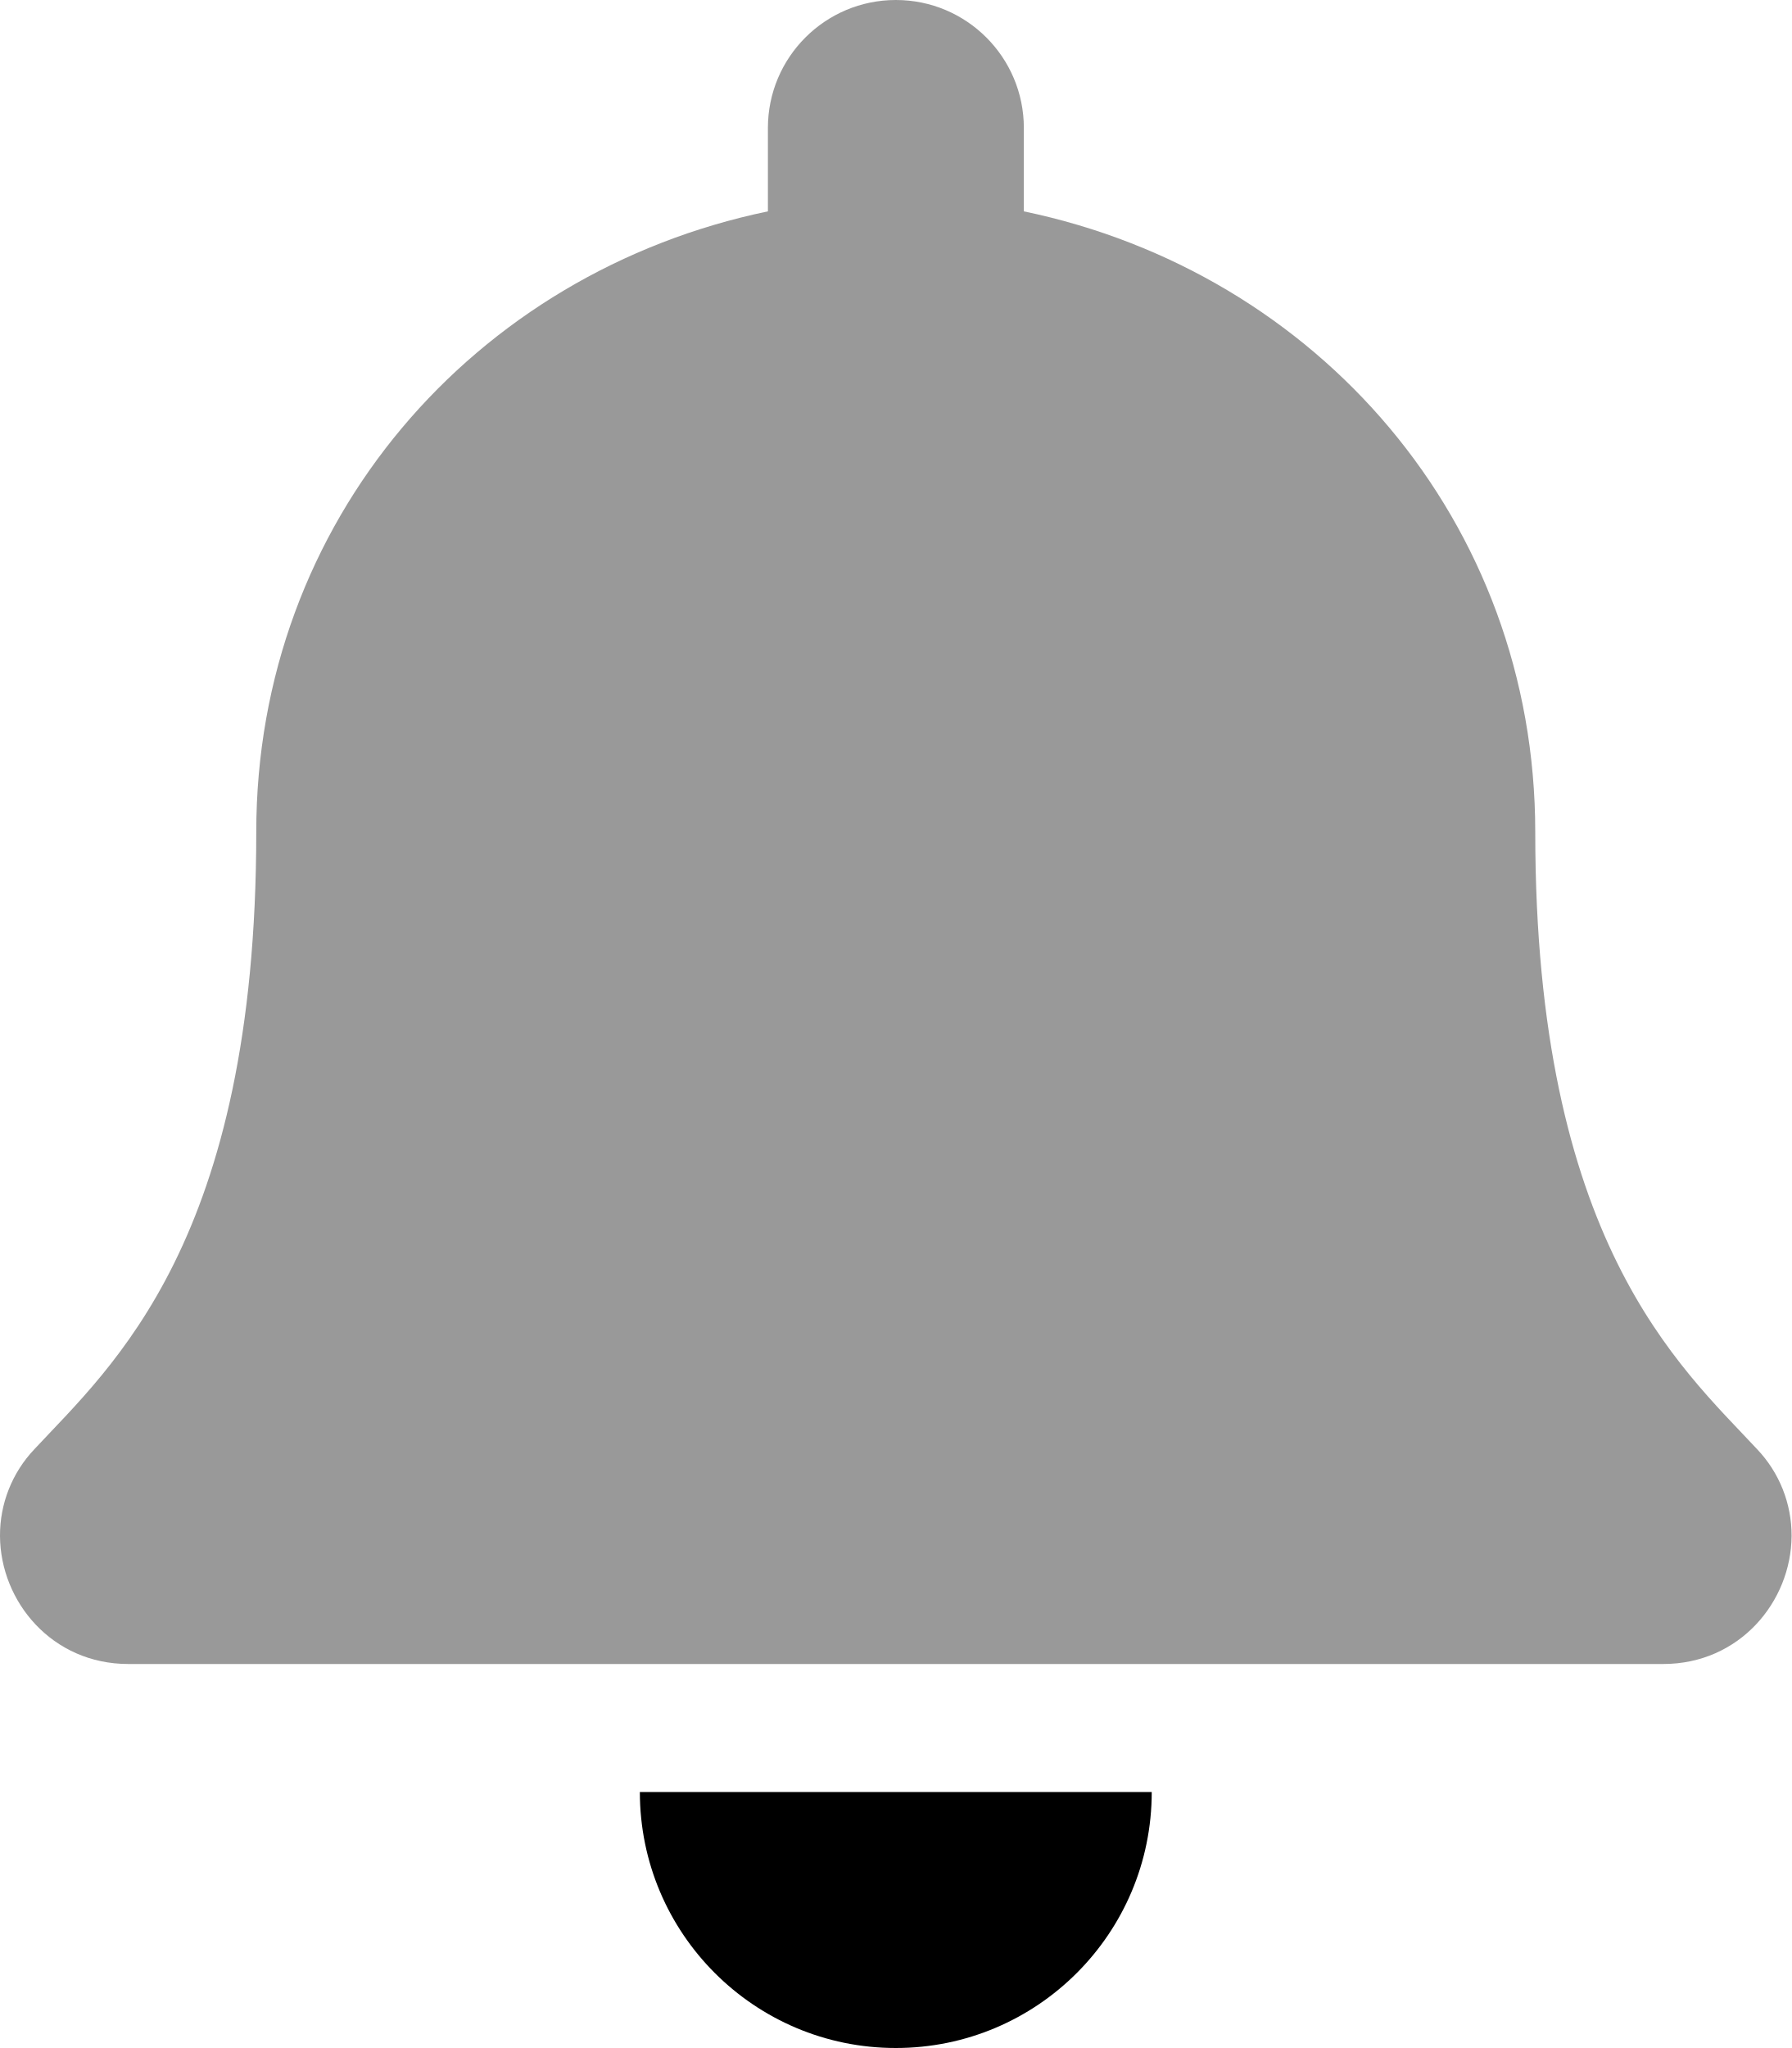
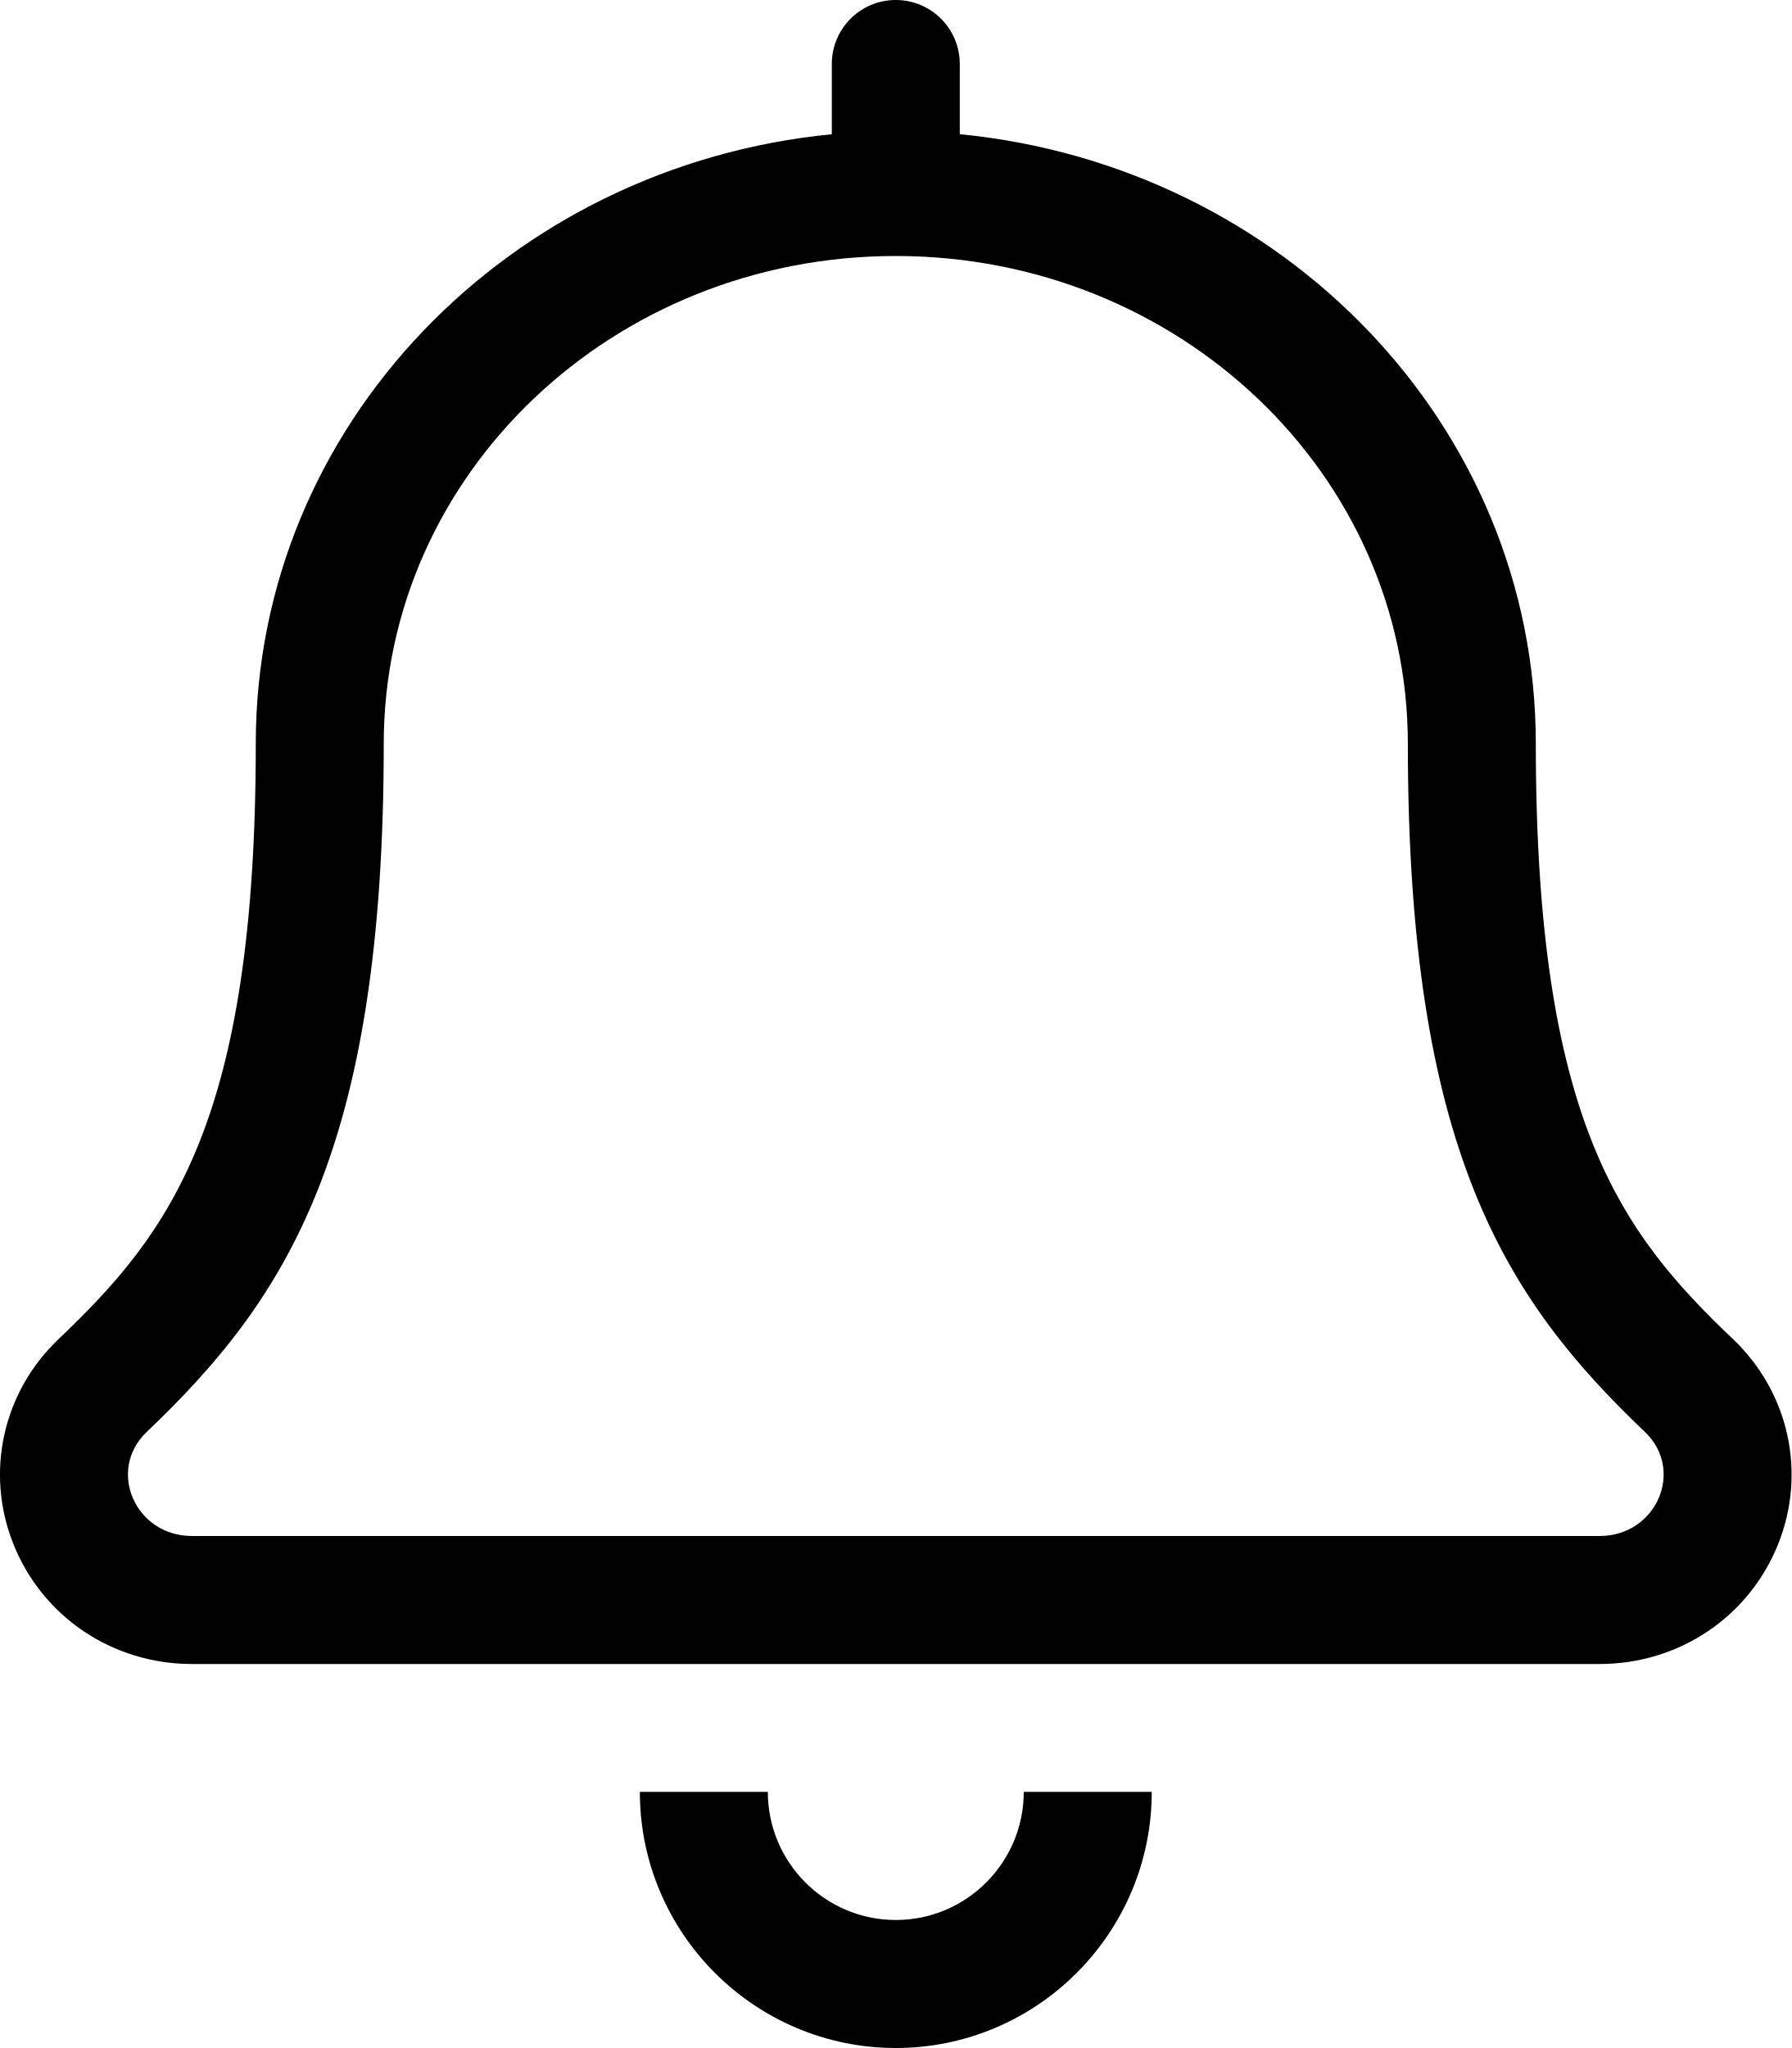
<svg xmlns="http://www.w3.org/2000/svg" viewBox="0 0 448 512">
-   <defs>
-     <style>.fa-secondary{opacity:.4}</style>
-   </defs>
-   <path d="M448 384c-.1 16.4-13 32-32.1 32H32.08C13 416 .09 400.4 0 384a31.25 31.25 0 0 1 8.61-21.71c19.32-20.76 55.47-52 55.47-154.29 0-77.7 54.48-139.9 127.94-155.16V32a32 32 0 1 1 64 0v20.84C329.42 68.1 383.9 130.3 383.9 208c0 102.3 36.15 133.53 55.47 154.29A31.27 31.27 0 0 1 448 384z" class="fa-secondary" />
-   <path d="M160 448h128a64 64 0 0 1-128 0z" class="fa-primary" />
+   <path d="M224 480c-17.66 0-32-14.38-32-32.03h-32c0 35.31 28.72 64.03 64 64.03s64-28.72 64-64.03h-32c0 17.65-14.34 32.03-32 32.03zm209.38-145.19c-27.96-26.62-49.34-54.48-49.34-148.91 0-79.59-63.39-144.5-144.04-152.35V16c0-8.84-7.16-16-16-16s-16 7.16-16 16v17.56C127.35 41.41 63.96 106.31 63.96 185.9c0 94.42-21.39 122.29-49.35 148.91-13.97 13.3-18.38 33.41-11.25 51.23C10.64 404.24 28.16 416 48 416h352c19.84 0 37.36-11.77 44.64-29.97 7.13-17.82 2.71-37.92-11.26-51.22zM400 384H48c-14.23 0-21.34-16.47-11.32-26.01 34.86-33.19 59.28-70.34 59.28-172.08C95.96 118.53 153.23 64 224 64c70.76 0 128.04 54.52 128.04 121.9 0 101.35 24.21 138.7 59.28 172.08C421.38 367.57 414.17 384 400 384z" />
</svg>
